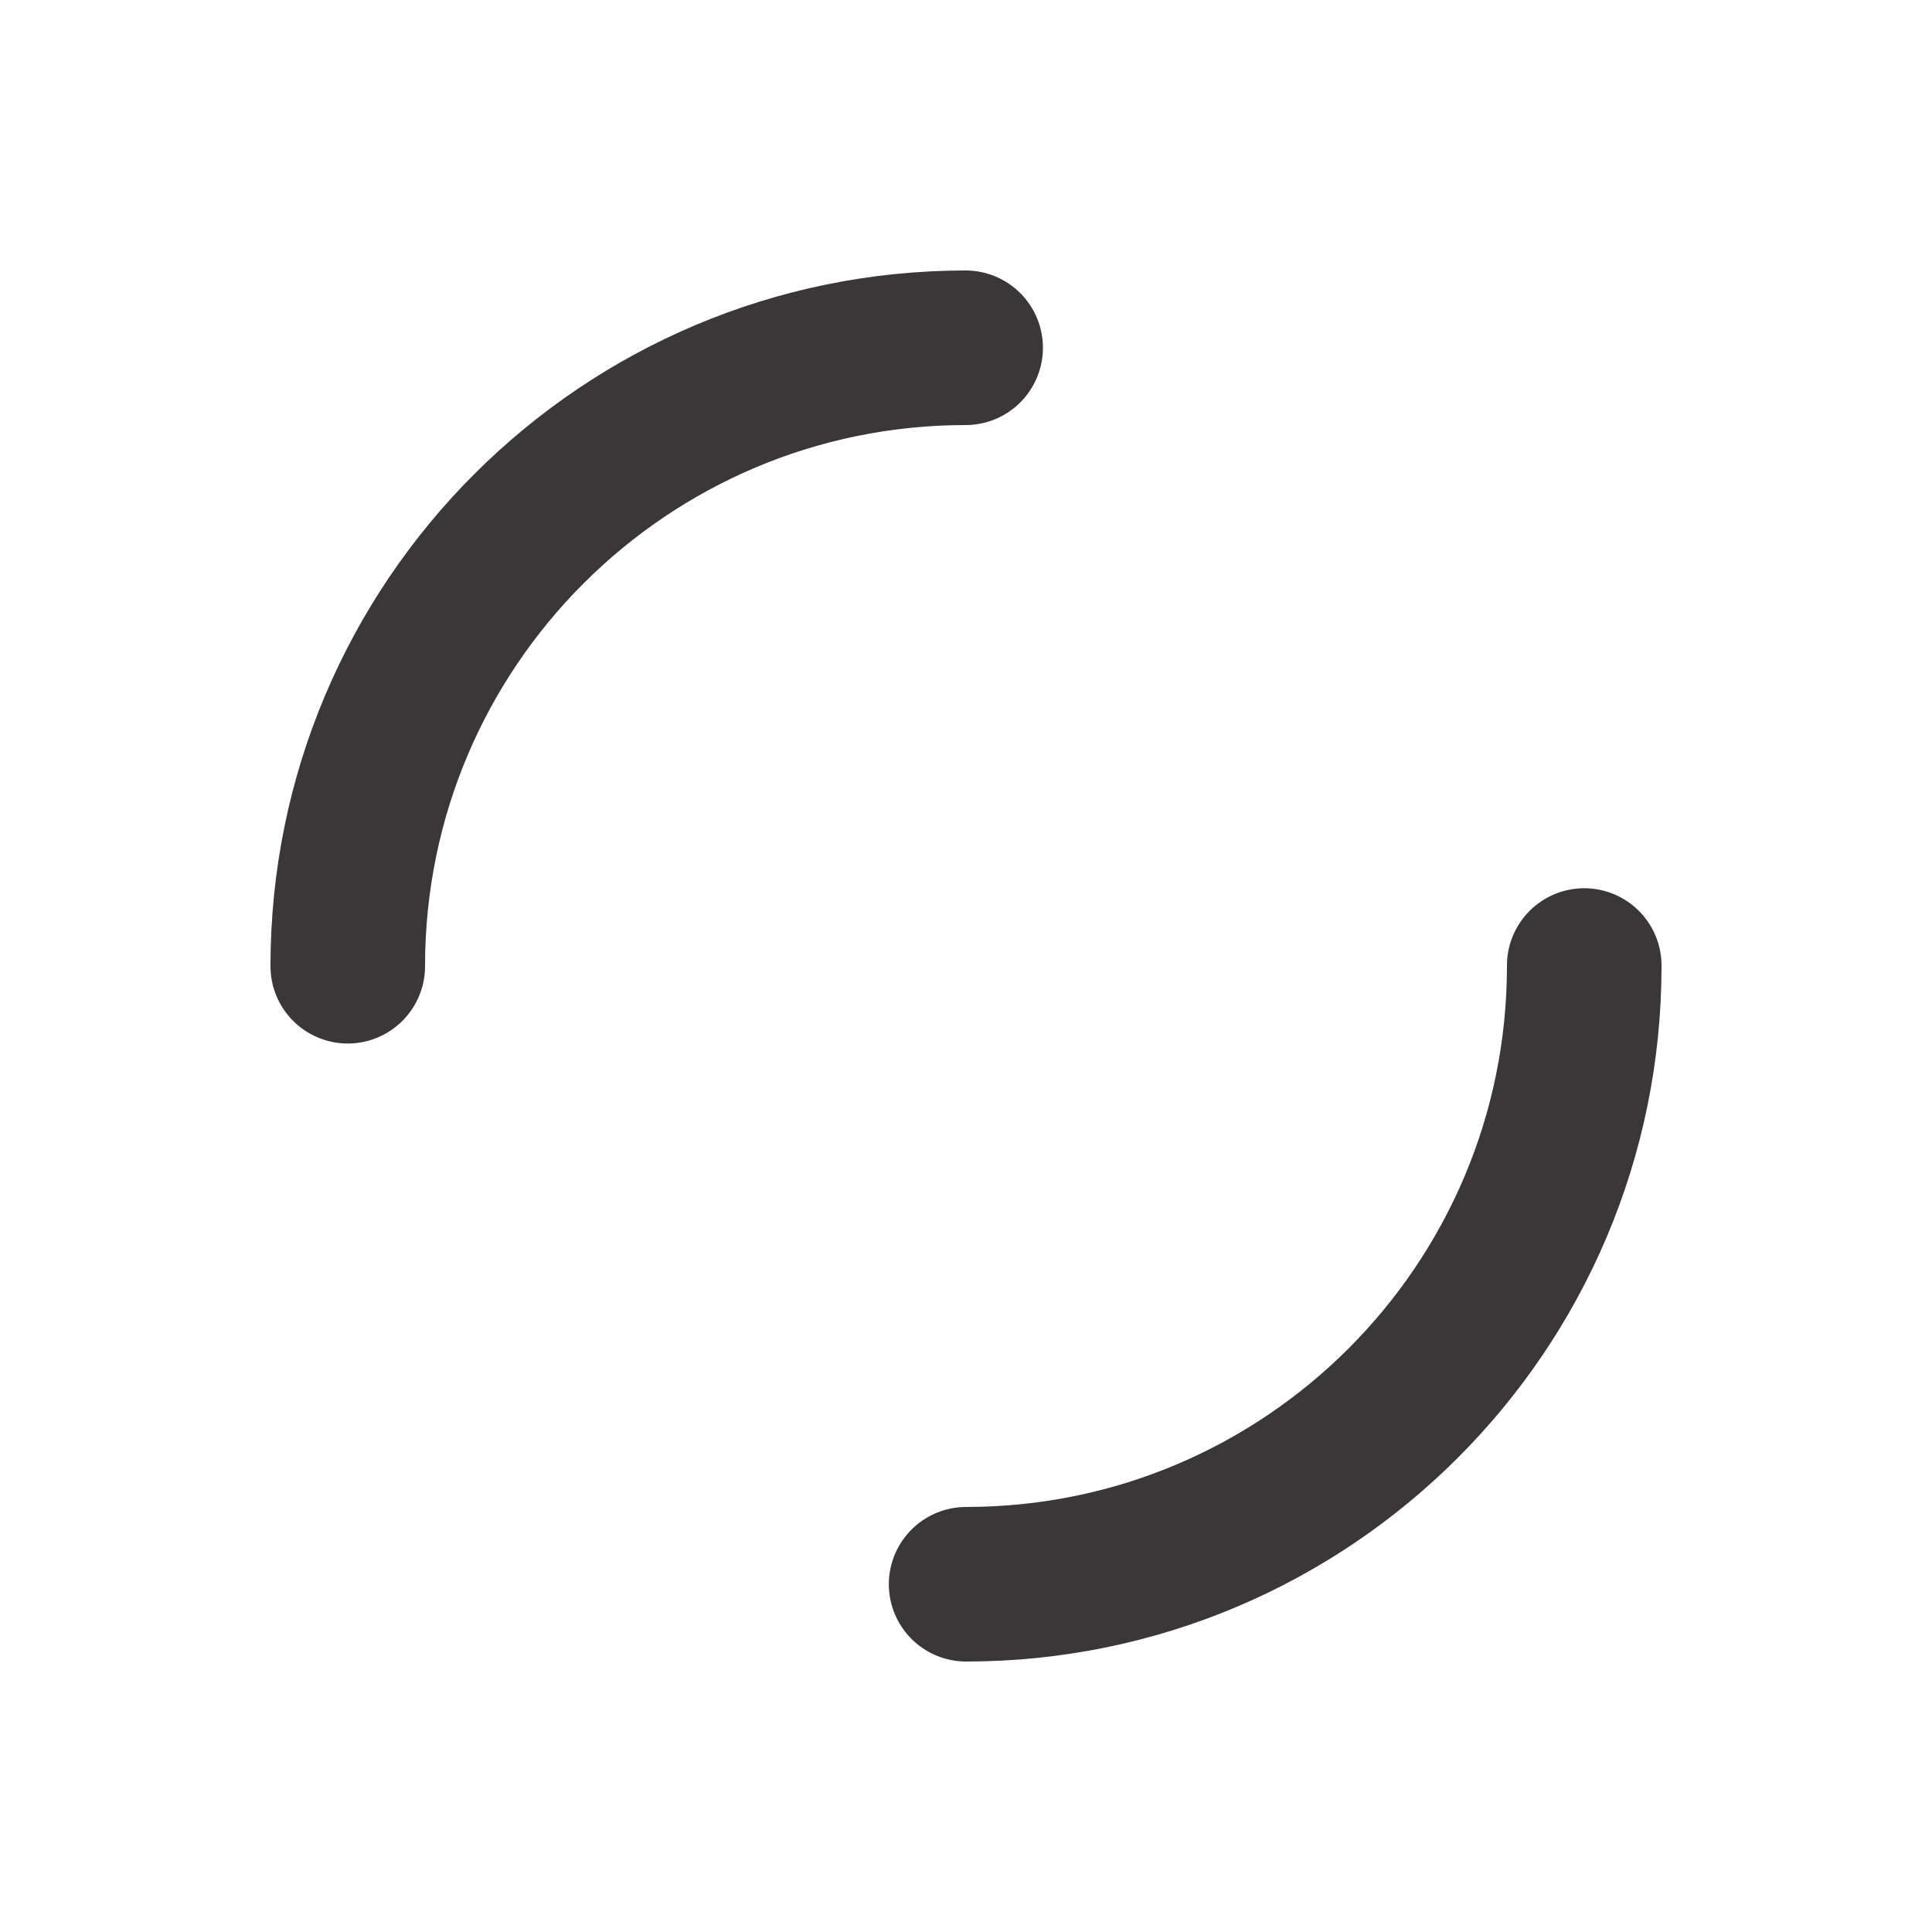
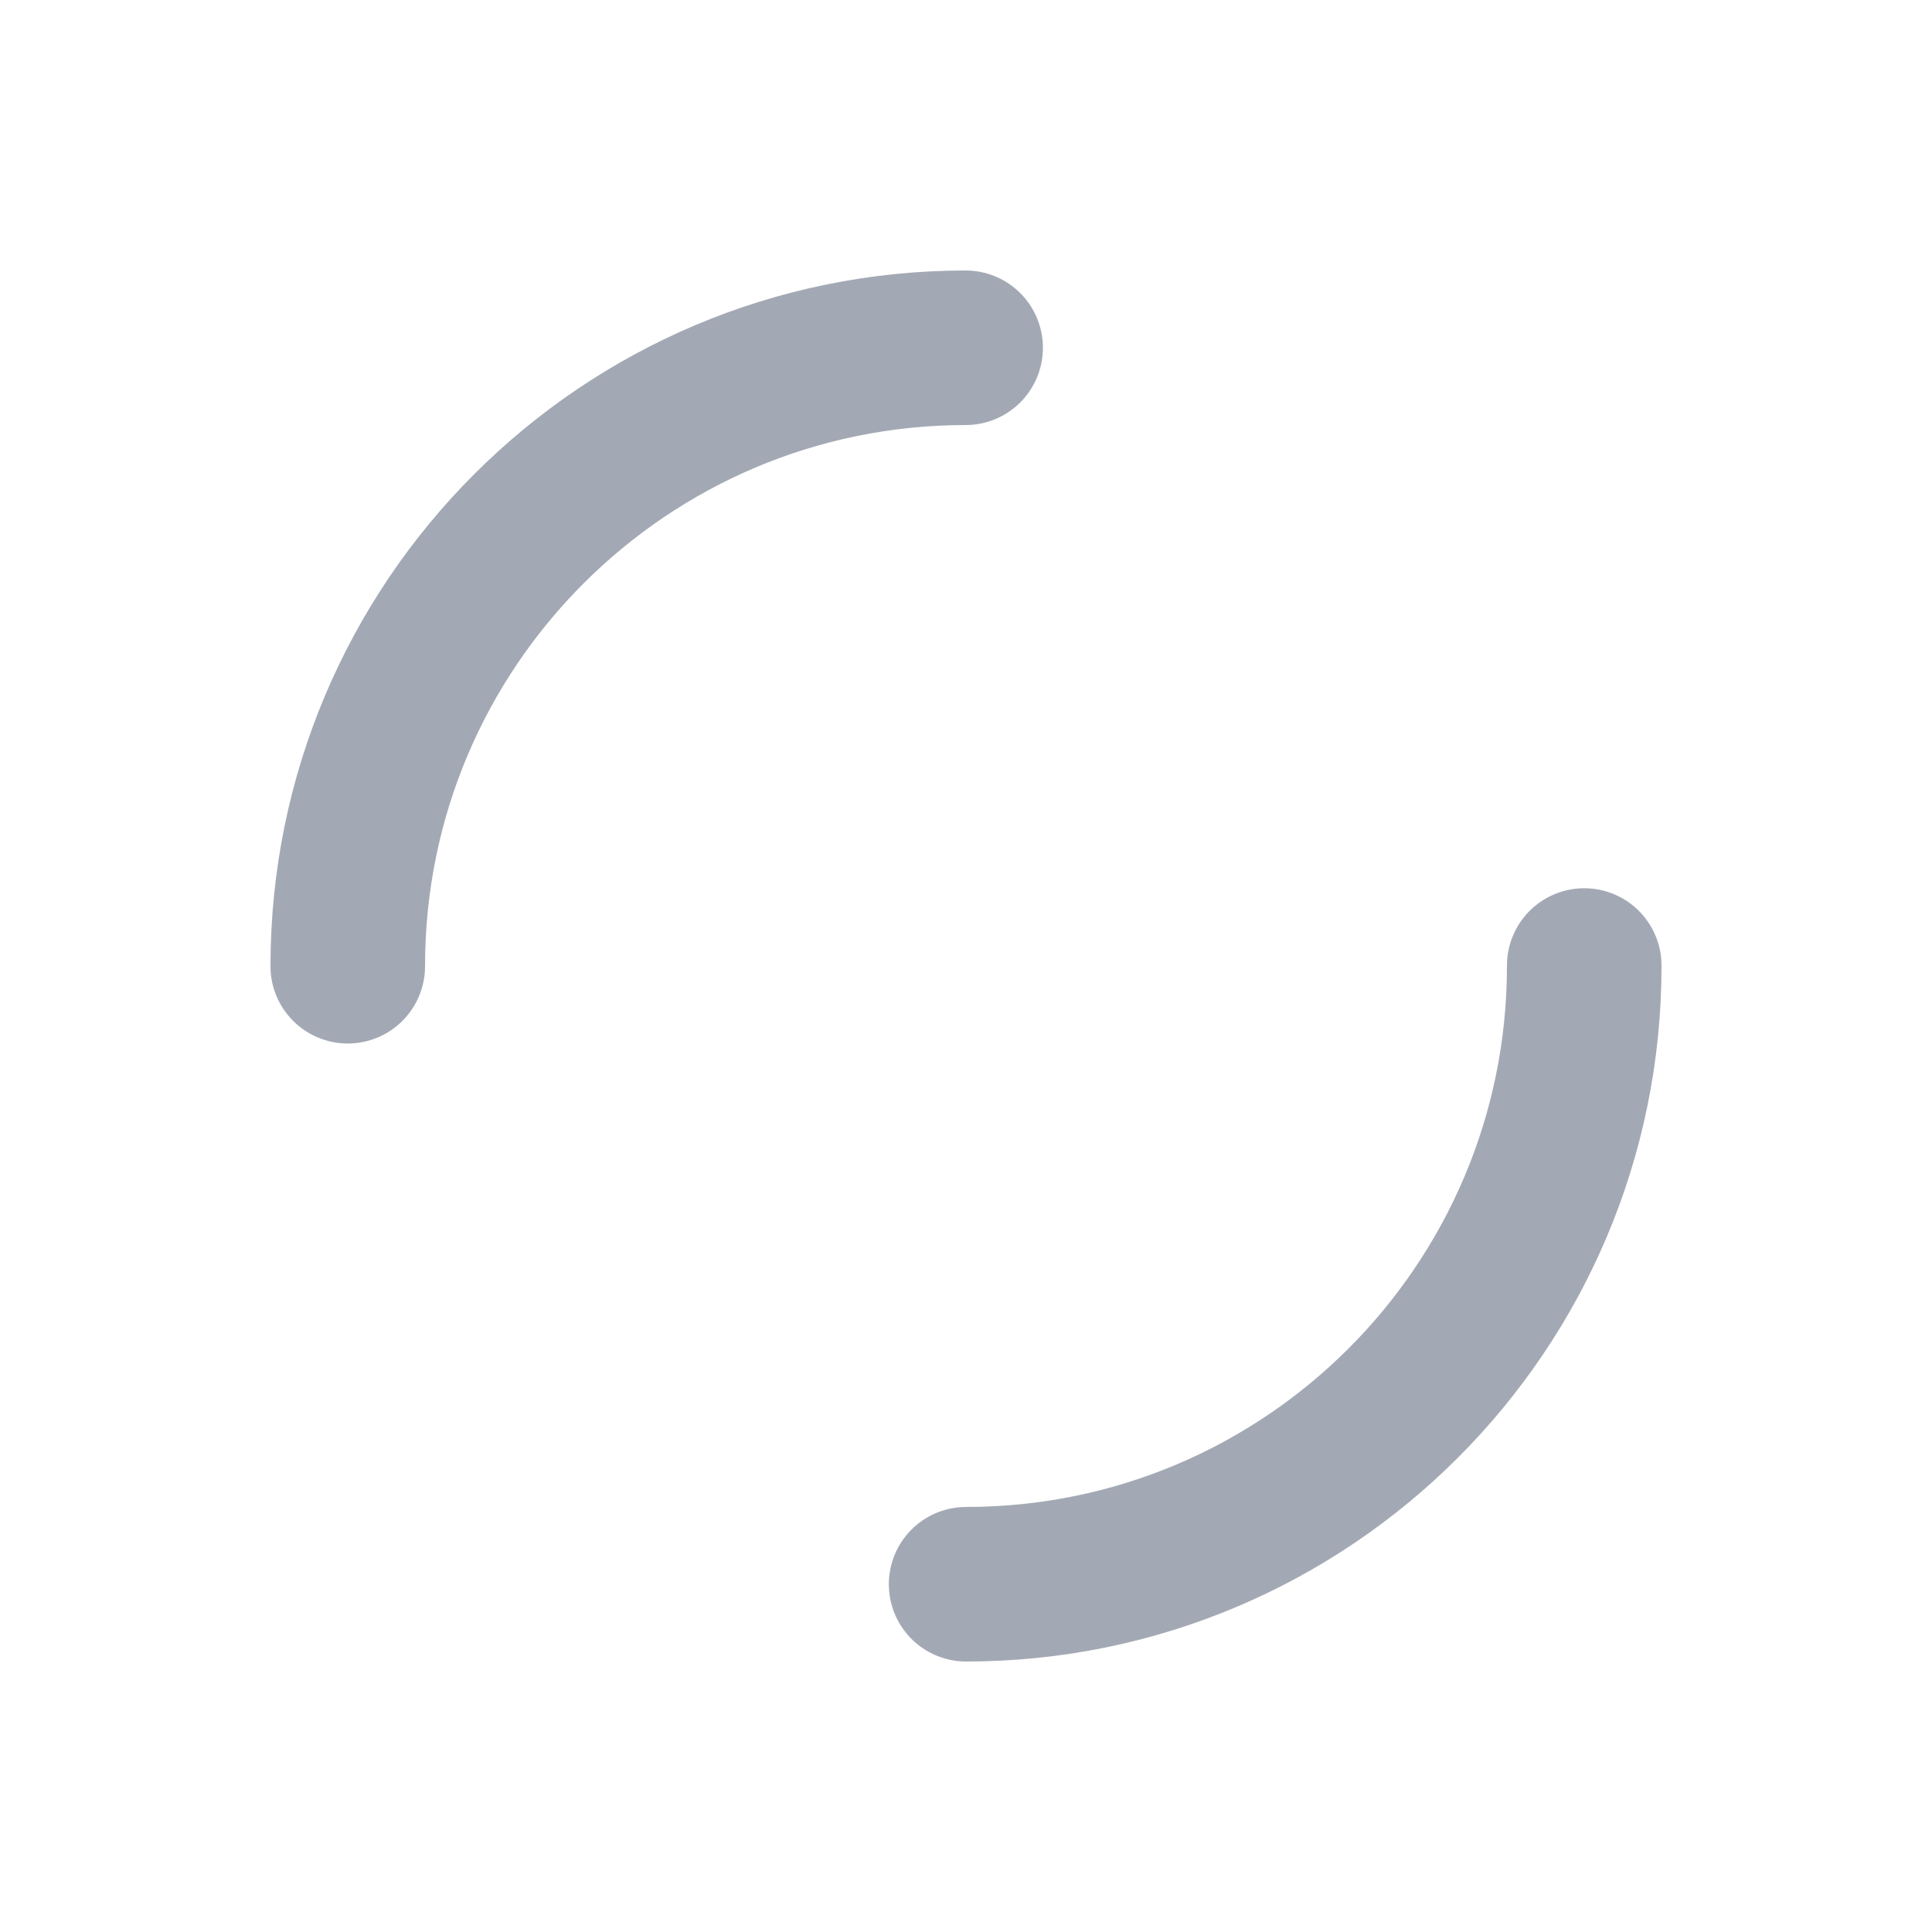
<svg xmlns="http://www.w3.org/2000/svg" style="margin: auto; background: none; display: block; shape-rendering: auto;" width="200px" height="200px" viewBox="0 0 100 100" preserveAspectRatio="xMidYMid">
-   <circle cx="50" cy="50" r="32" stroke-width="8" stroke="#3b3738" stroke-dasharray="50.265 50.265" fill="none" stroke-linecap="round">
-     <animateTransform attributeName="transform" type="rotate" repeatCount="indefinite" dur="1s" keyTimes="0;1" values="0 50 50;360 50 50" />
+   <circle cx="50" cy="50" r="32" stroke-width="8" stroke="#A3A9B4" stroke-dasharray="50.265 50.265" fill="none" stroke-linecap="round">
+     <animateTransform attributeName="transform" type="rotate" repeatCount="indefinite" dur="0.5s" keyTimes="0;1" values="0 50 50;360 50 50" />
  </circle>
</svg>
